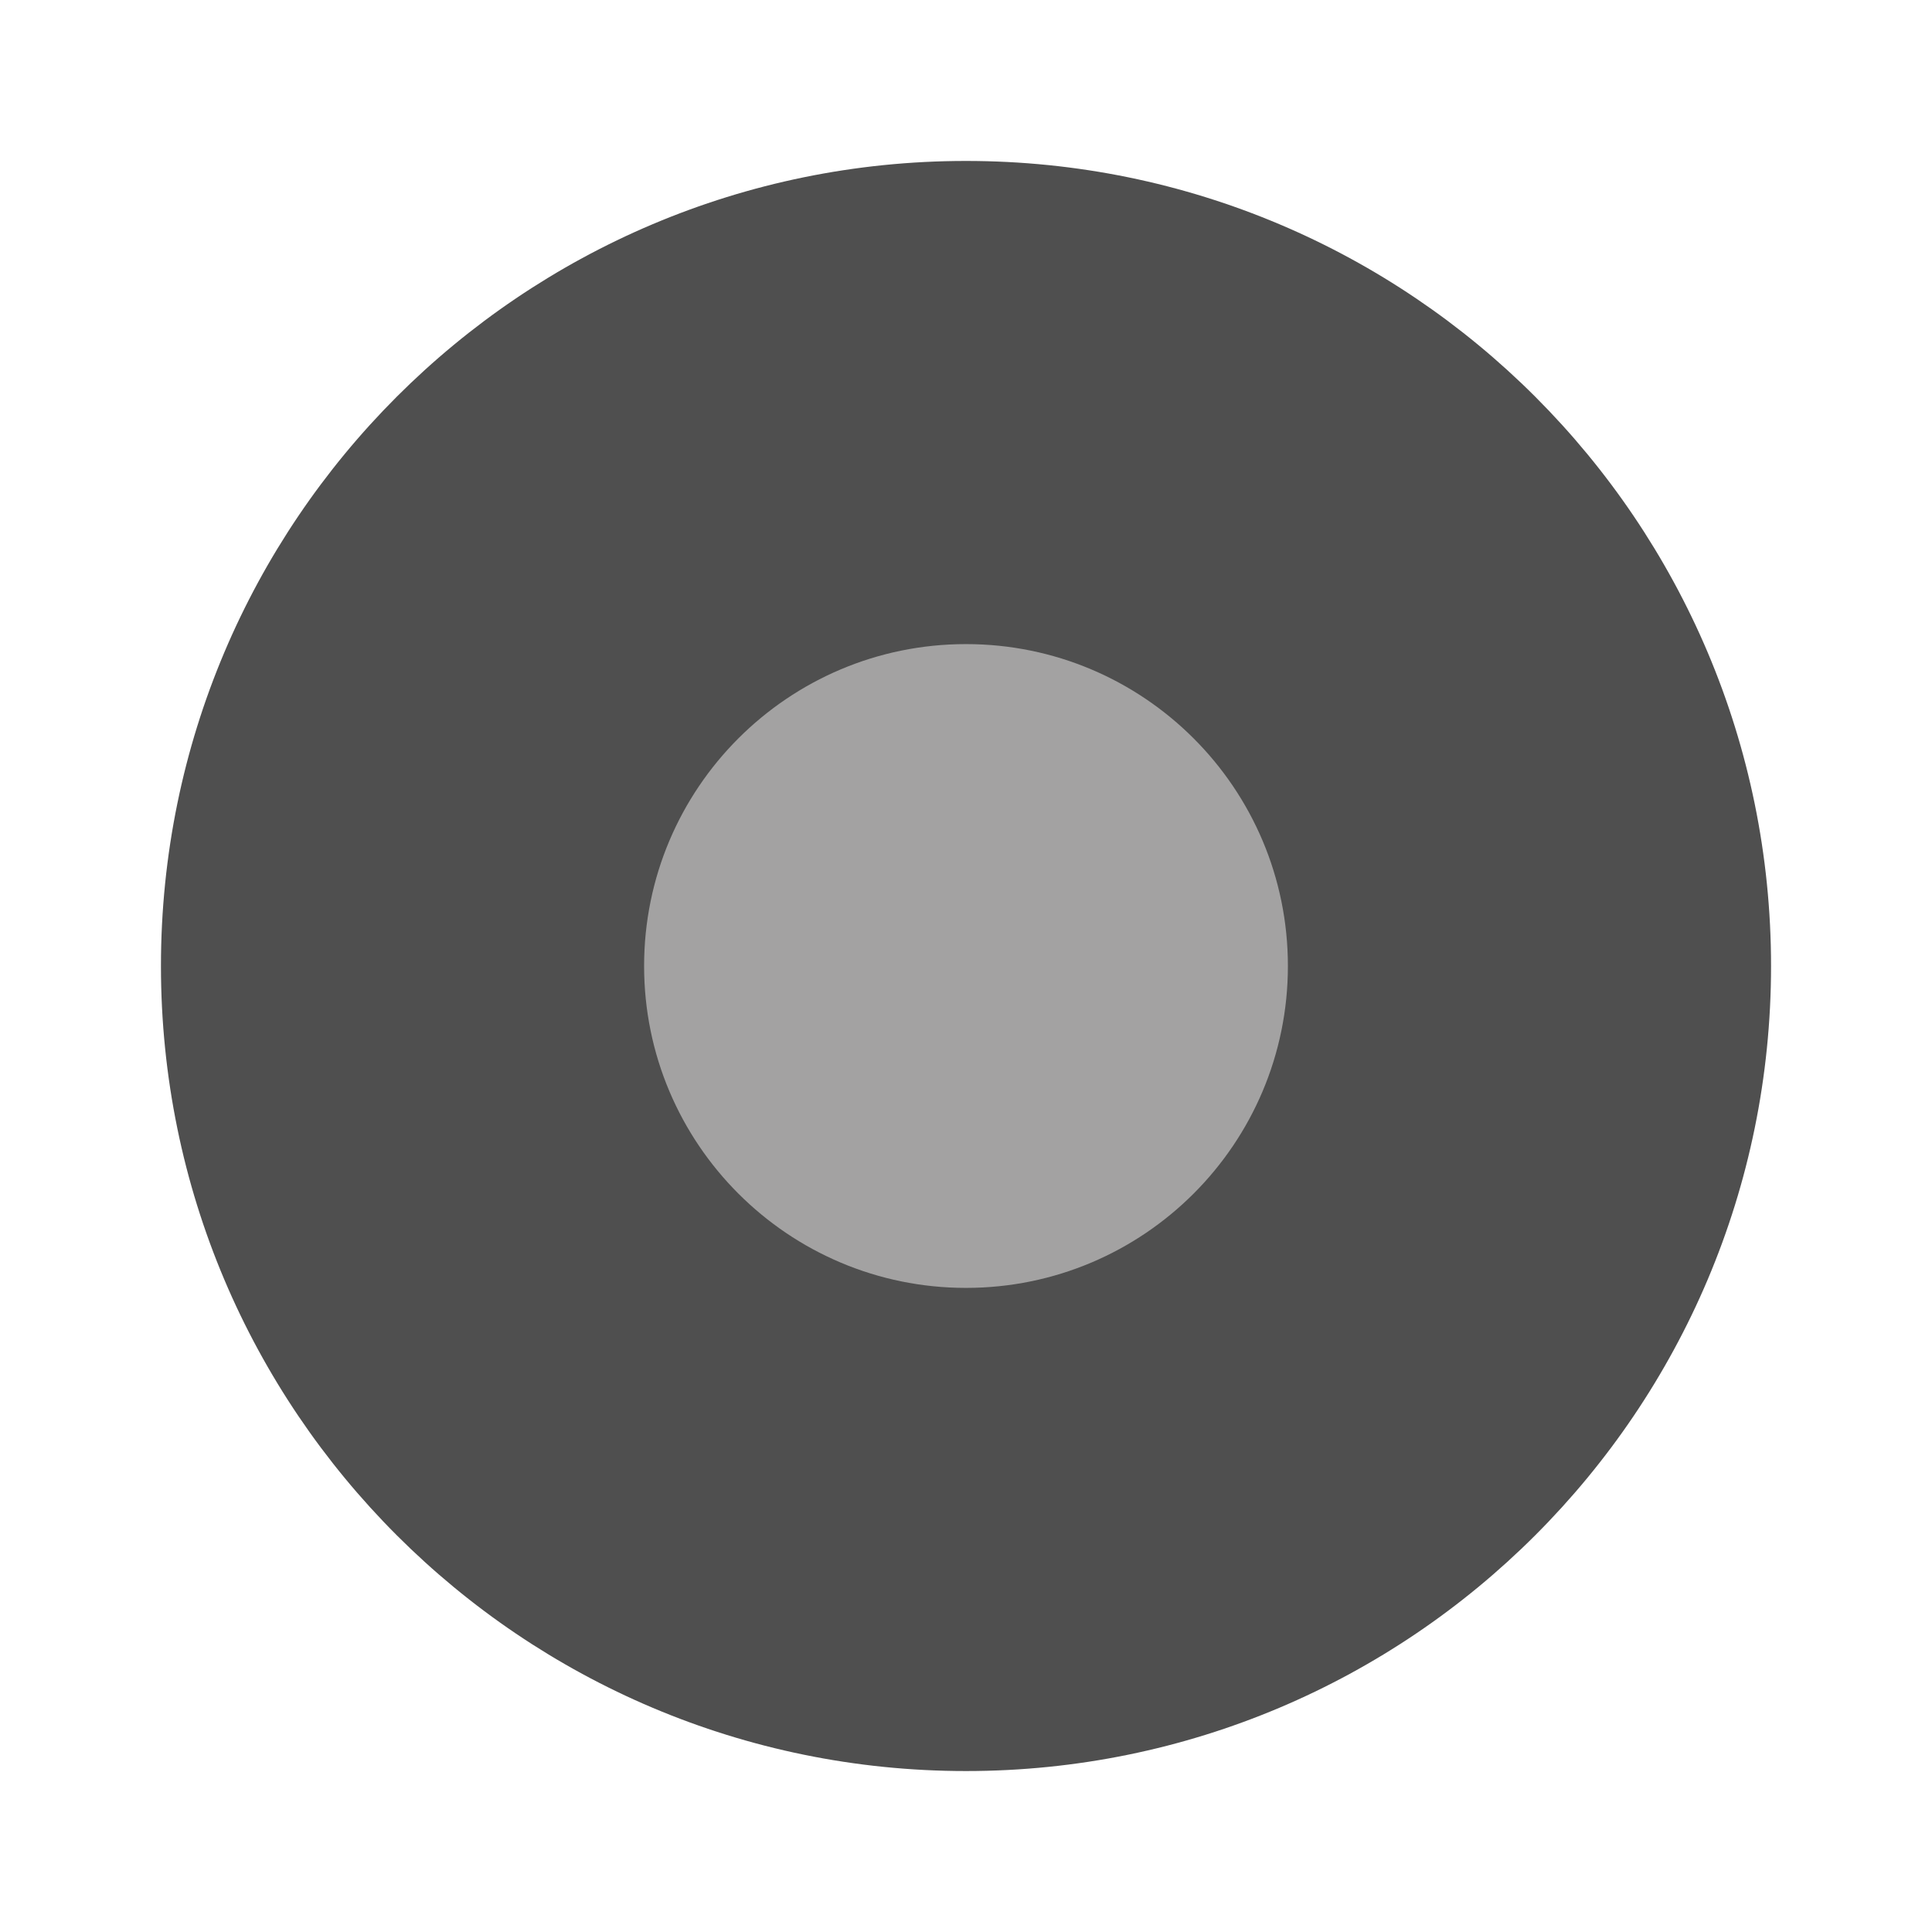
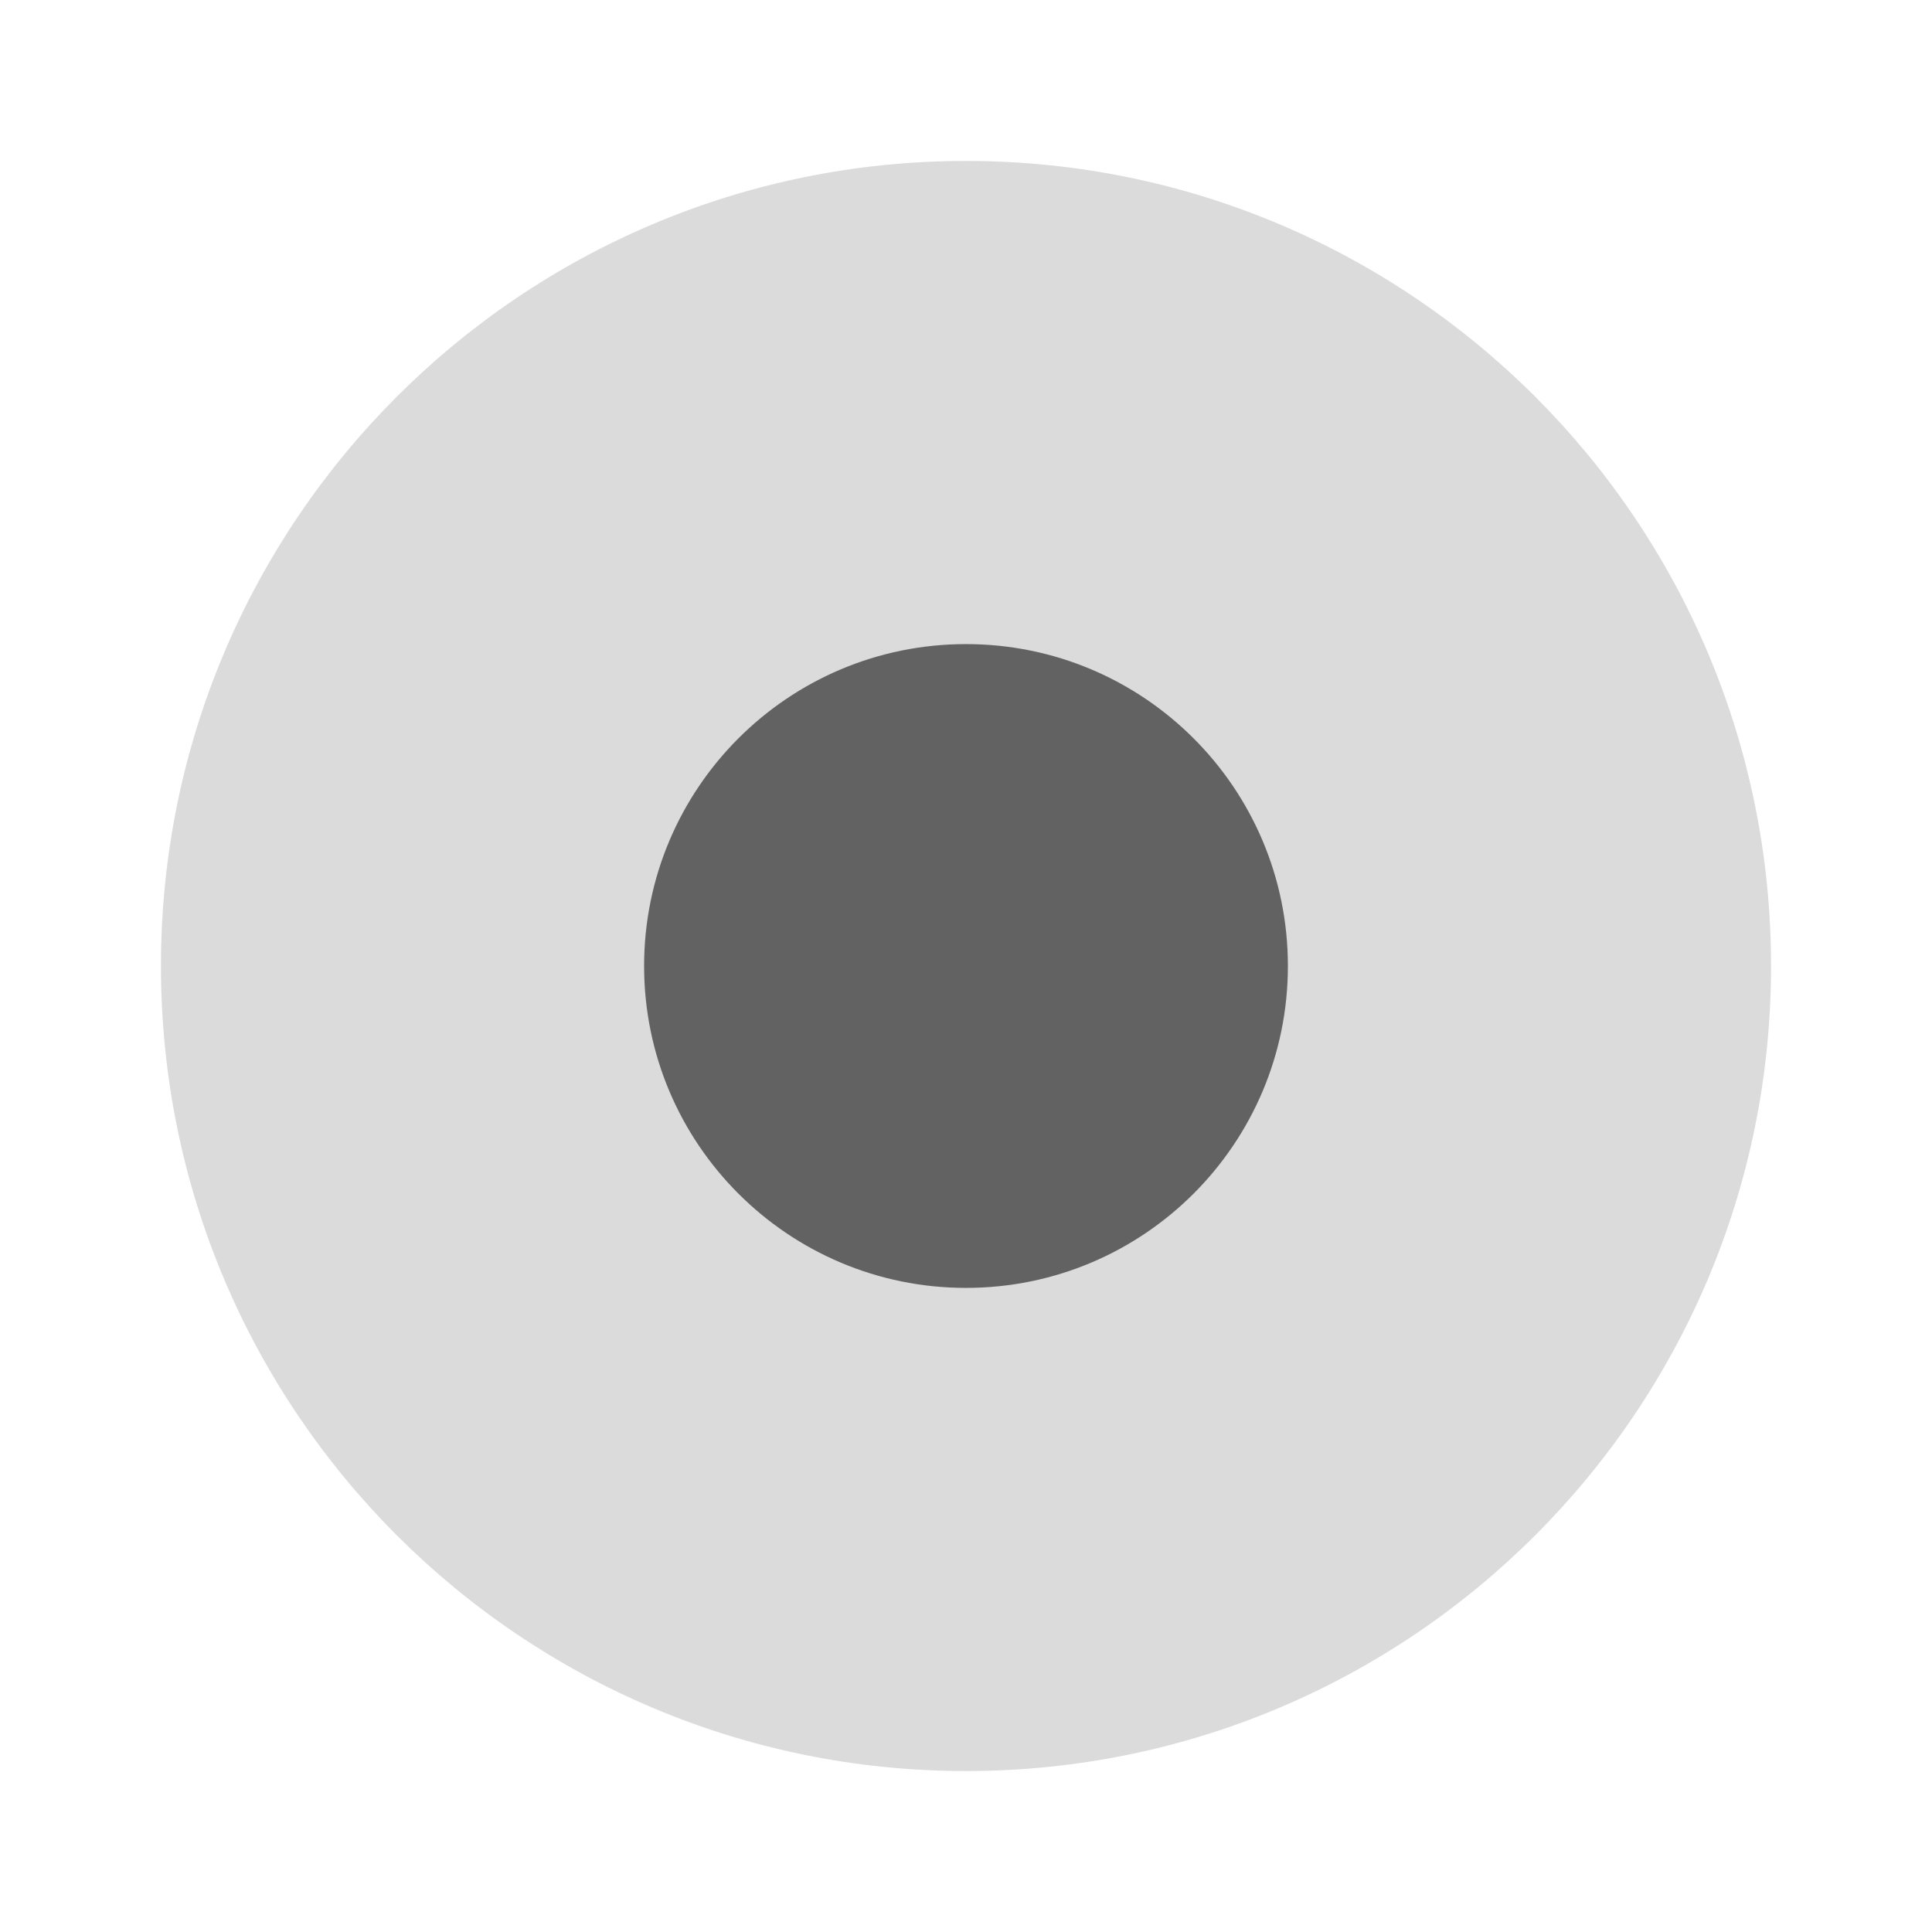
<svg xmlns="http://www.w3.org/2000/svg" width="24" height="24" version="1.1" viewBox="0 0 6.35 6.35" id="svg5275">
  <defs id="defs5279" />
  <g transform="translate(0,-290.915)" id="g5273">
-     <circle cx="3.175" cy="294.09" r="2.646" id="circle5255" style="fill:#4F4F4F;stroke-width:0.661" />
-     <circle cx="3.175" cy="294.09" id="circle5255-3" style="fill:#A3A2A2;stroke-width:0.264" r="1.058" />
+     <circle cx="3.175" cy="294.09" r="2.646" id="circle5255" style="fill:#dbdbdb;stroke-width:0.661" />
+     <circle cx="3.175" cy="294.09" id="circle5255-3" style="fill:#626262;stroke-width:0.264" r="1.058" />
  </g>
</svg>
